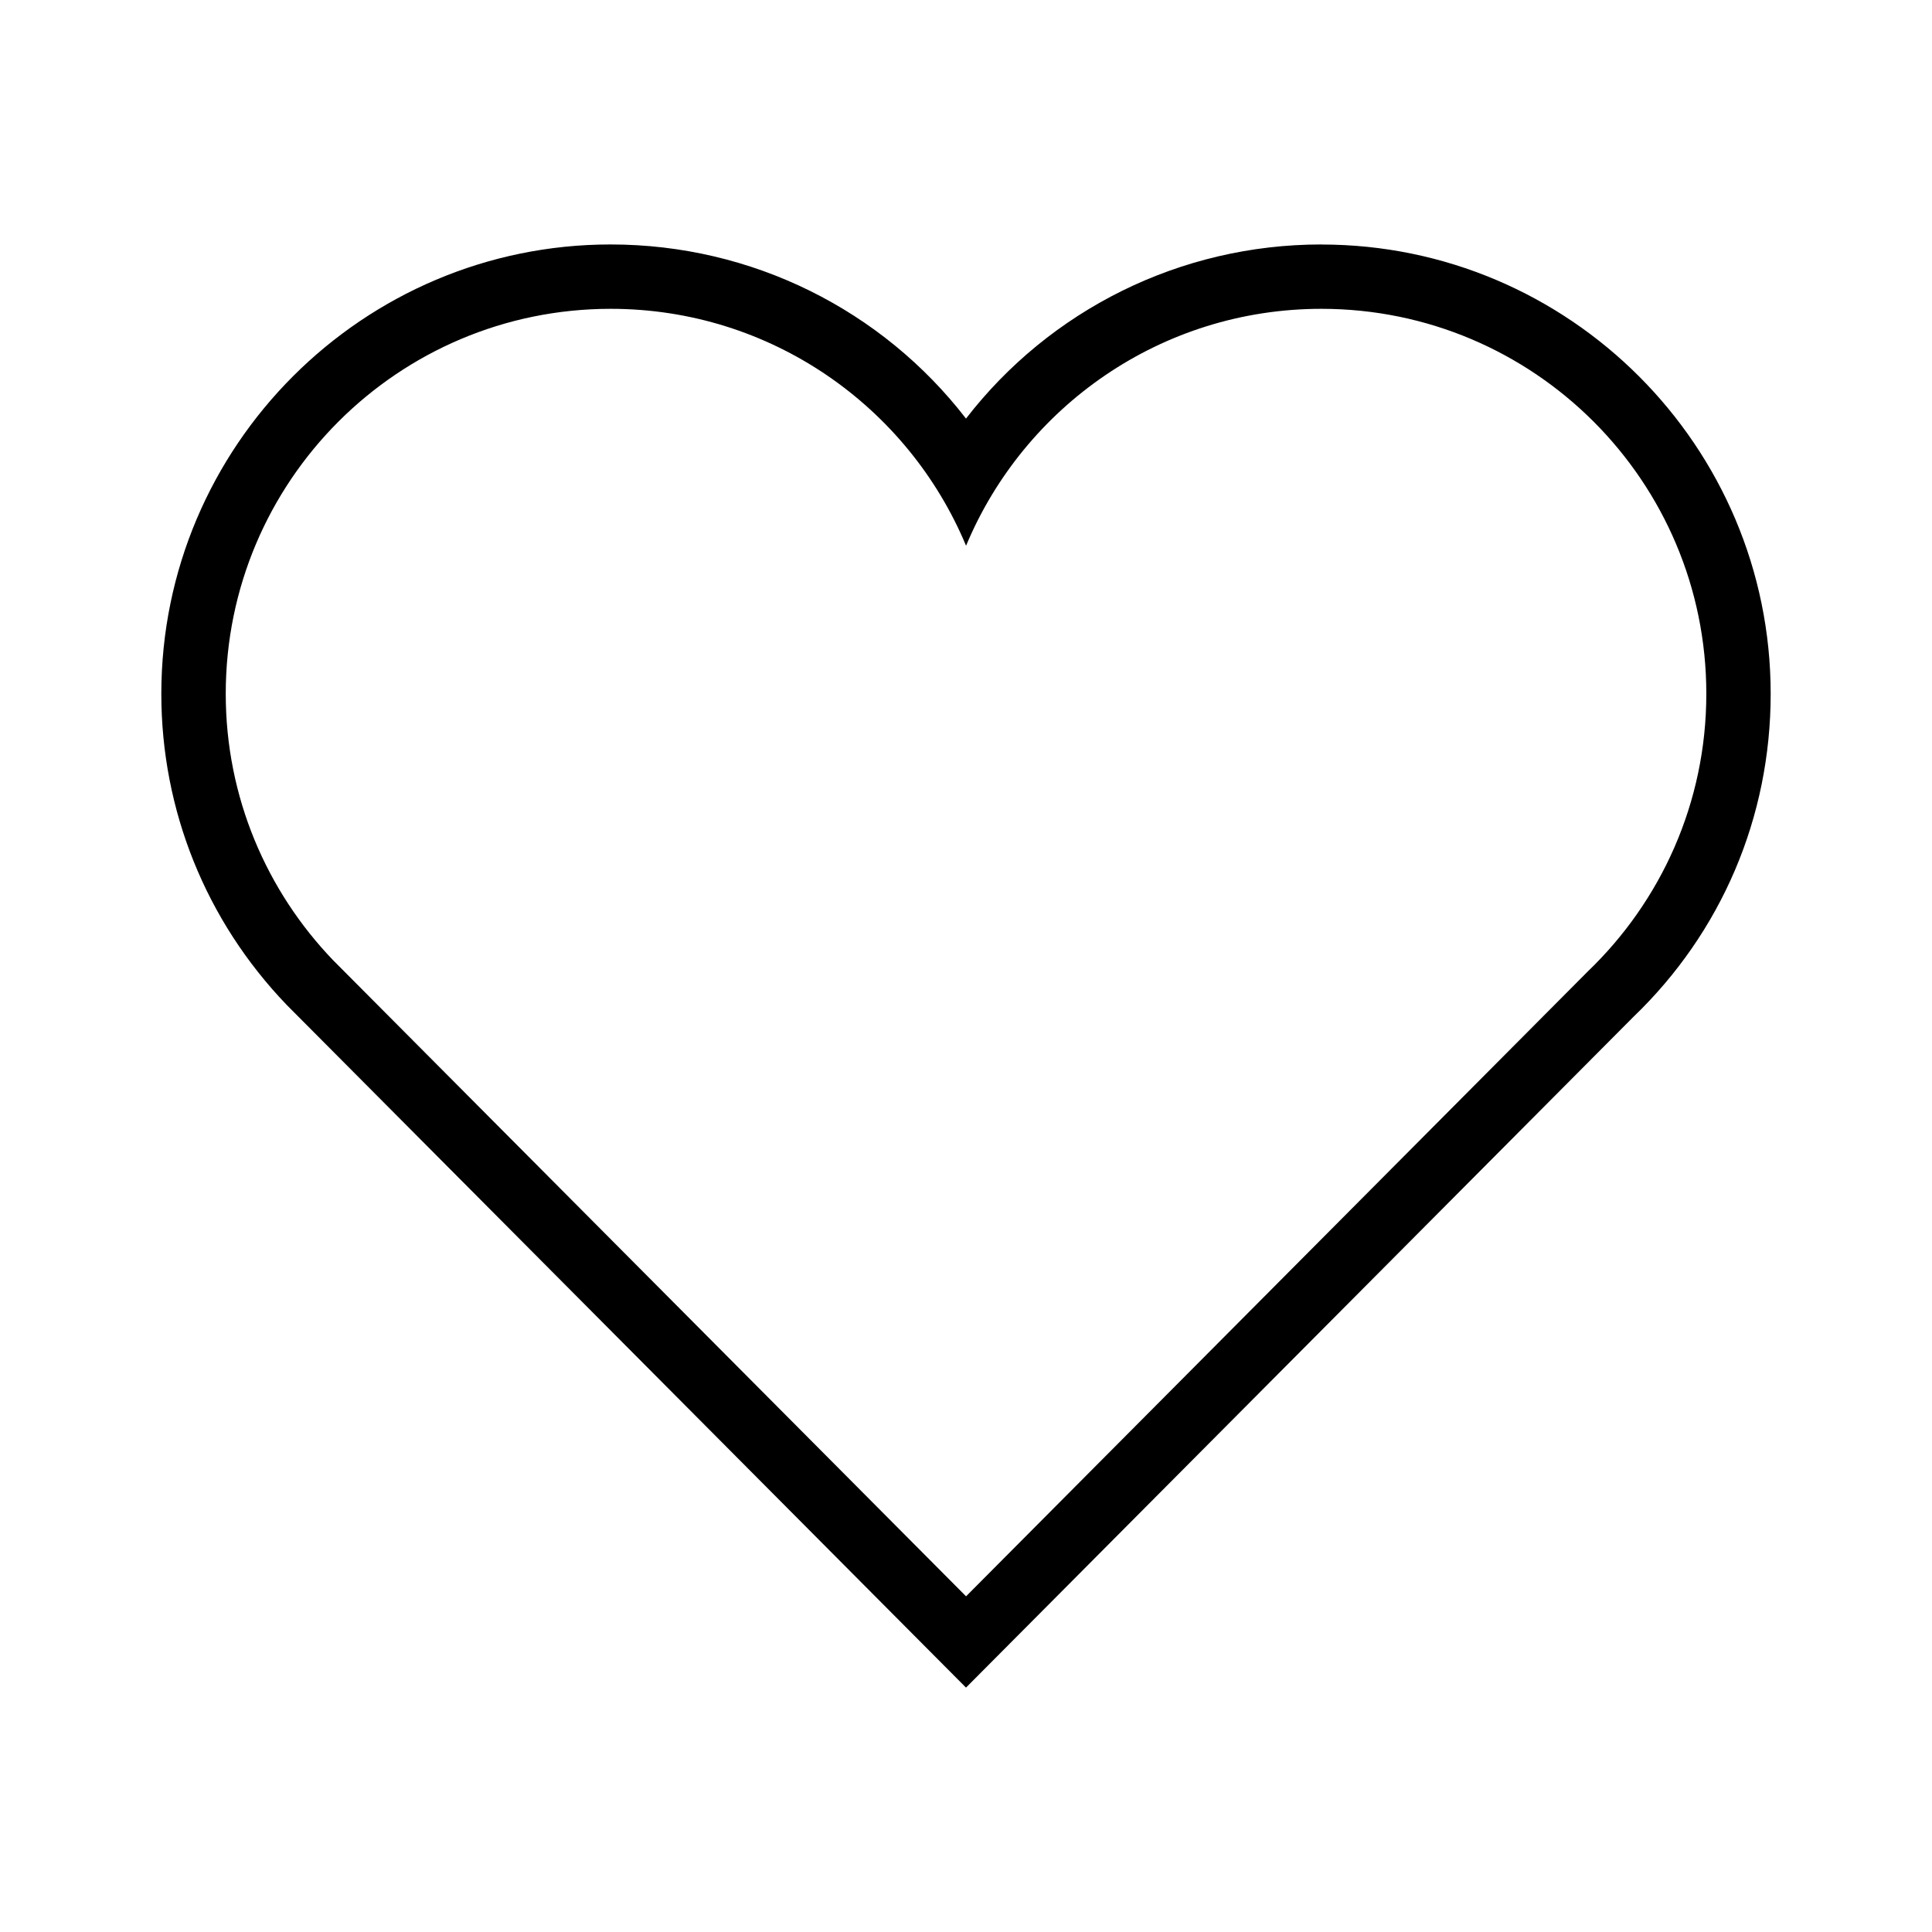
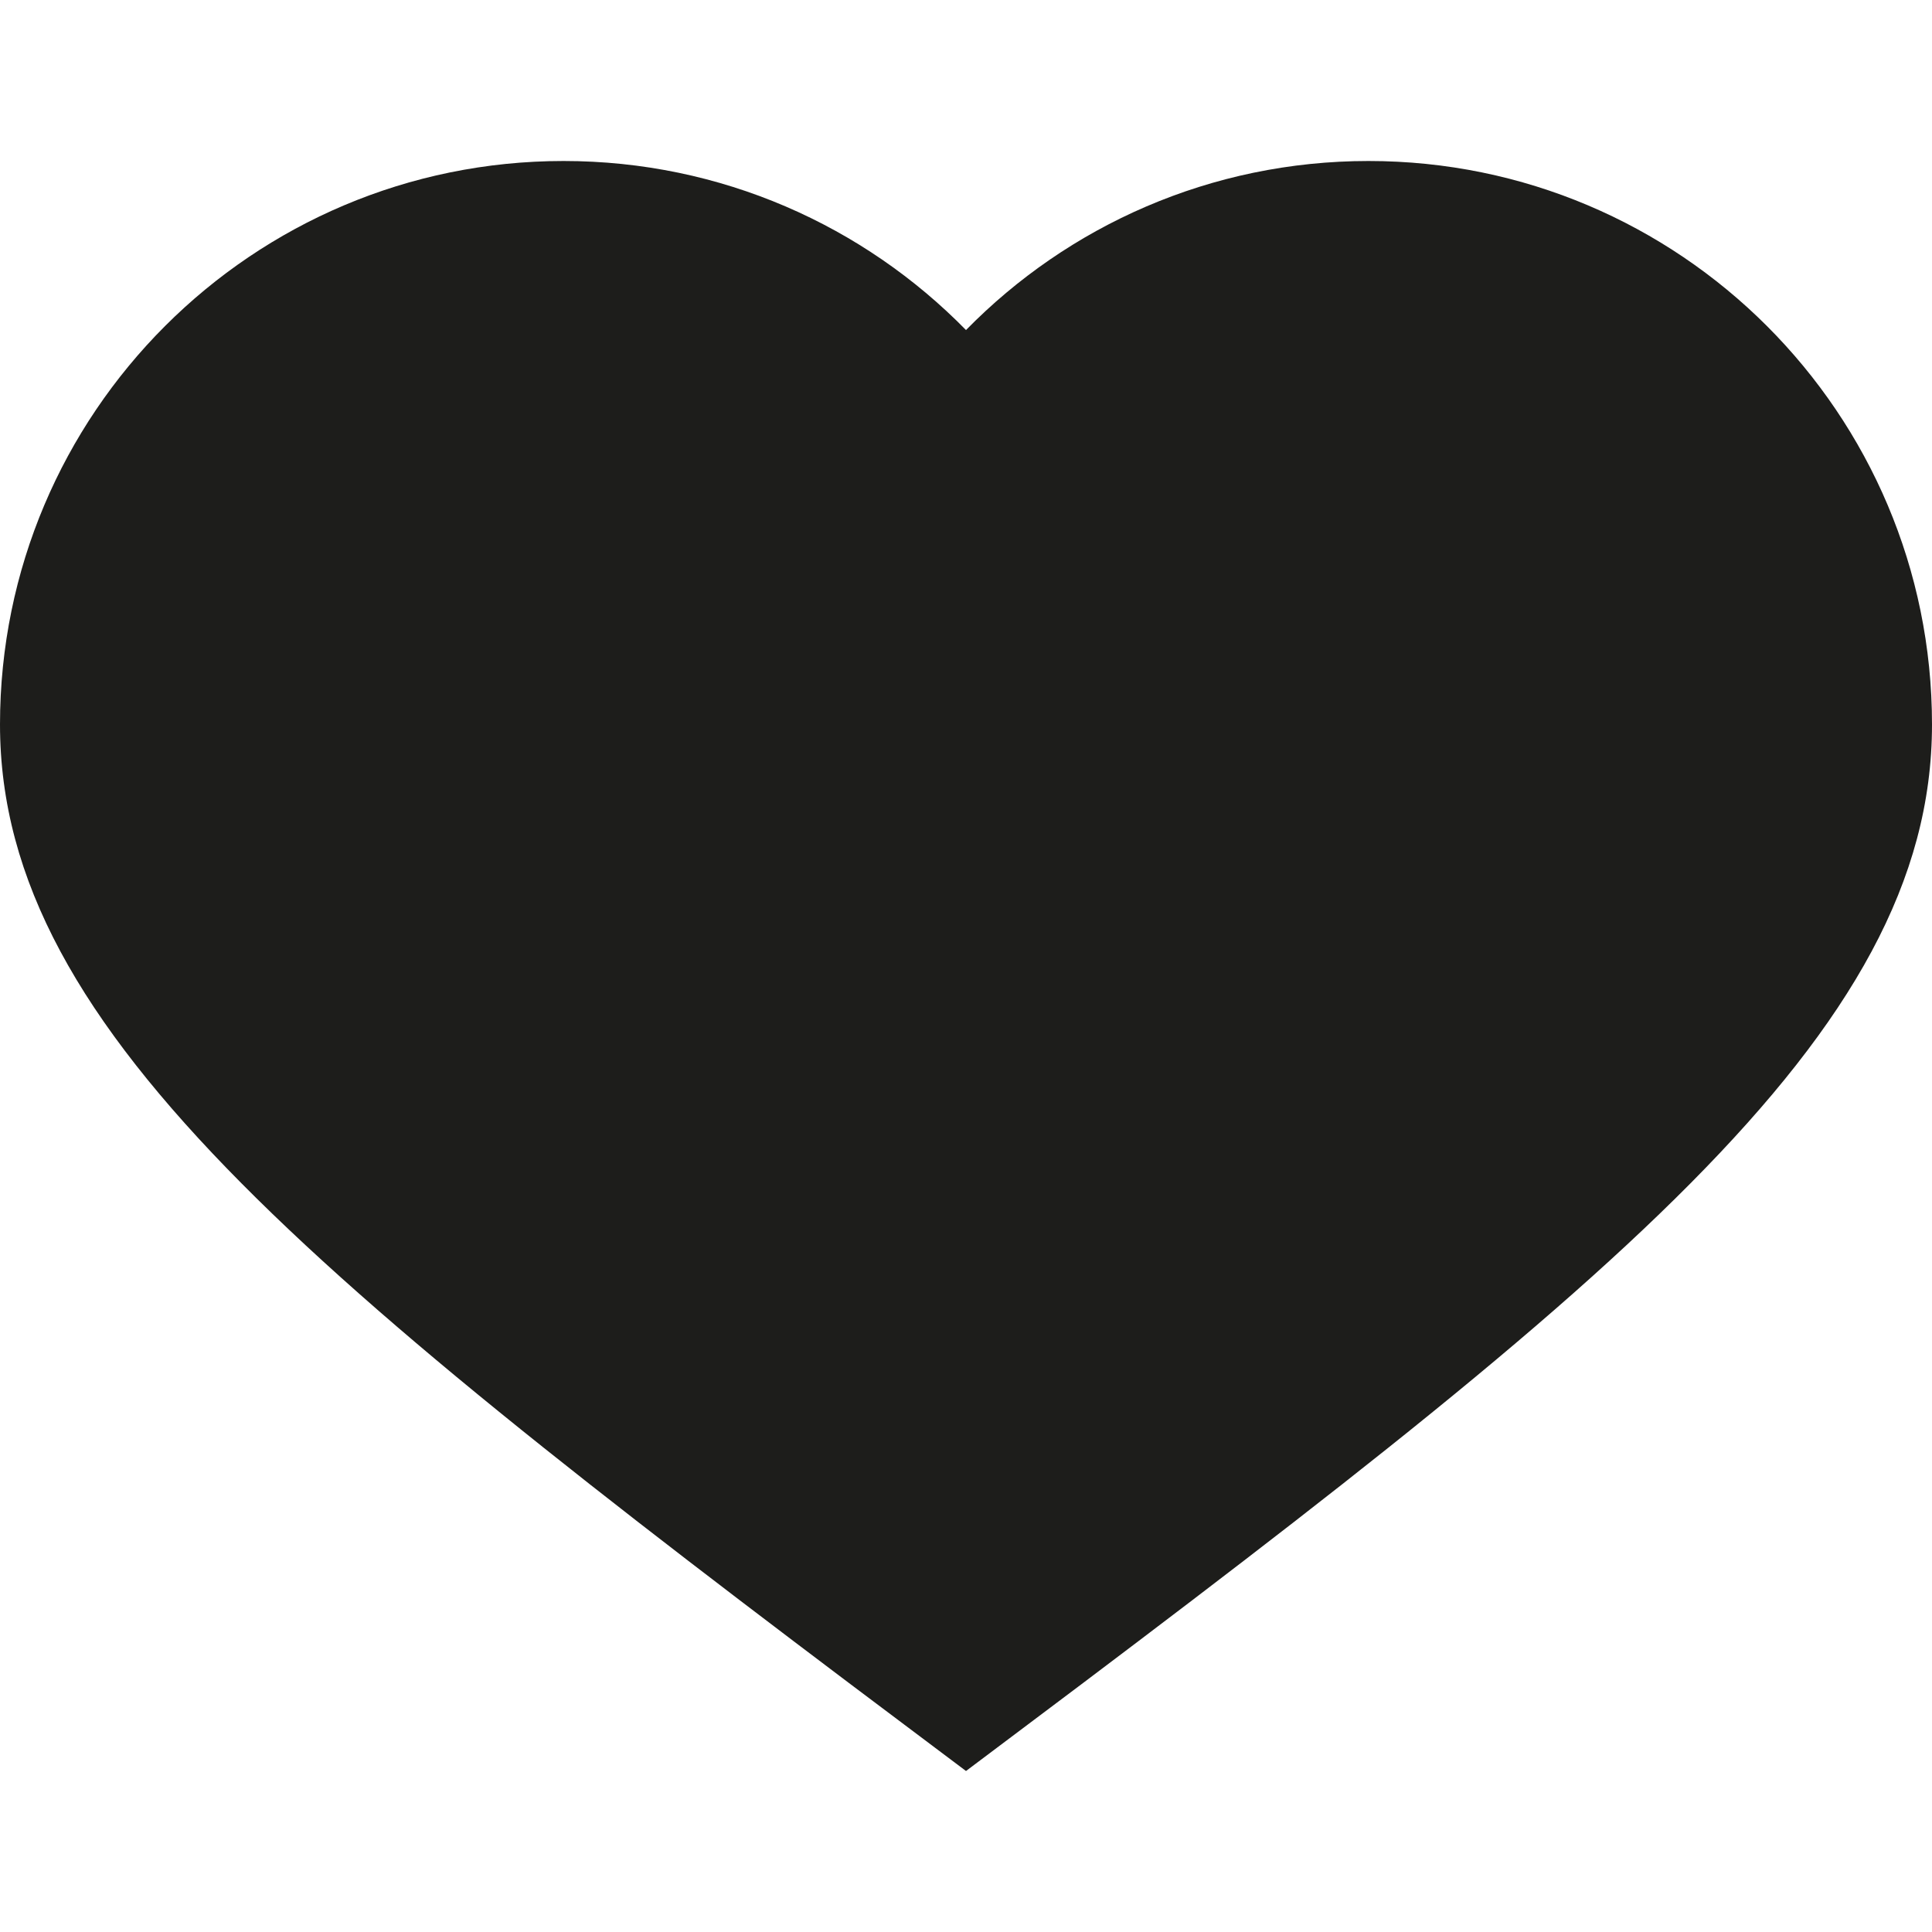
- <svg xmlns="http://www.w3.org/2000/svg" width="800px" height="800px" viewBox="0 0 32 32" version="1.1">
-   <g id="icomoon-ignore">
- </g>
-   <path d="M21.886 5.115c3.521 0 6.376 2.855 6.376 6.376 0 1.809-0.754 3.439-1.964 4.6l-10.297 10.349-10.484-10.536c-1.1-1.146-1.778-2.699-1.778-4.413 0-3.522 2.855-6.376 6.376-6.376 2.652 0 4.925 1.62 5.886 3.924 0.961-2.304 3.234-3.924 5.886-3.924zM21.886 4.049c-2.345 0-4.499 1.089-5.886 2.884-1.386-1.795-3.54-2.884-5.886-2.884-4.104 0-7.442 3.339-7.442 7.442 0 1.928 0.737 3.758 2.075 5.152l11.253 11.309 11.053-11.108c1.46-1.402 2.275-3.308 2.275-5.352 0-4.104-3.339-7.442-7.442-7.442v0z" fill="#000000">
- 
- </path>
+ <svg xmlns="http://www.w3.org/2000/svg" width="800px" height="800px" viewBox="0 0 12 12" enable-background="new 0 0 12 12" id="Слой_1" version="1.1" xml:space="preserve">
+   <path d="M8.5,1C7.521,1,6.635,1.402,6,2.05C5.365,1.402,4.479,1,3.5,1  C1.567,1,0,2.567,0,4.5S2,8,6,11c4-3,6-4.567,6-6.5S10.433,1,8.5,1z" fill="#1D1D1B" />
</svg>
